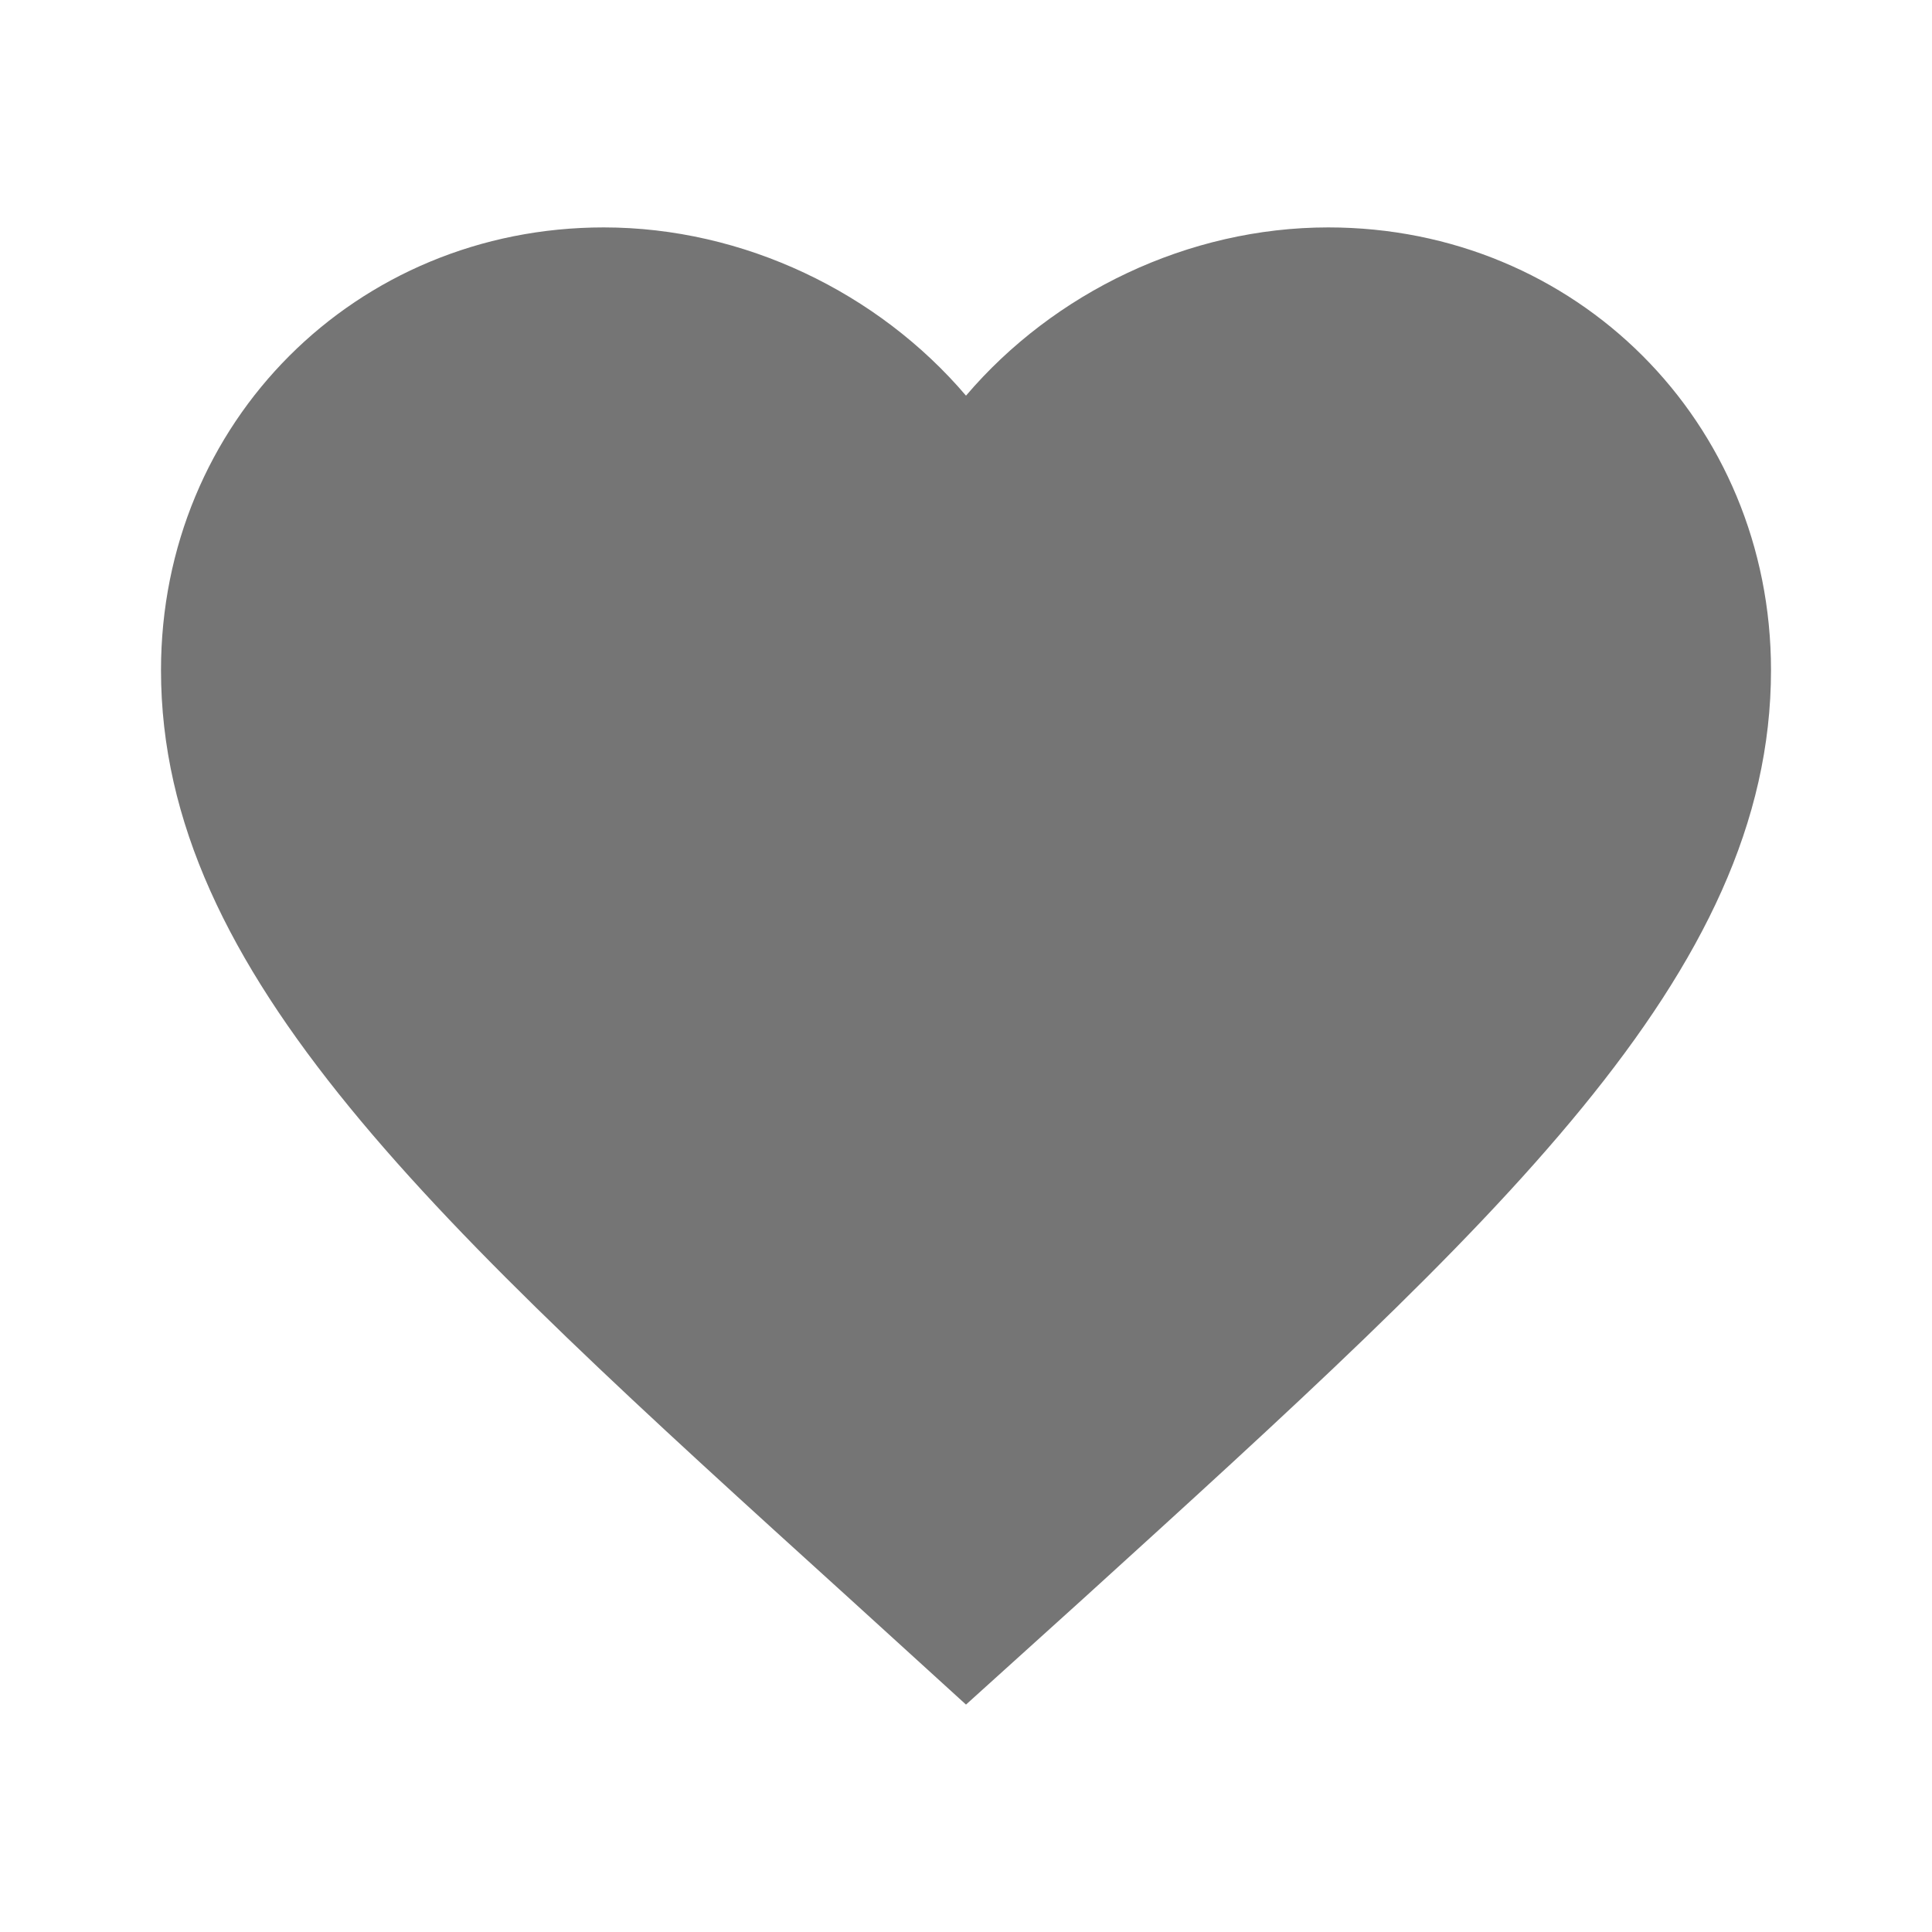
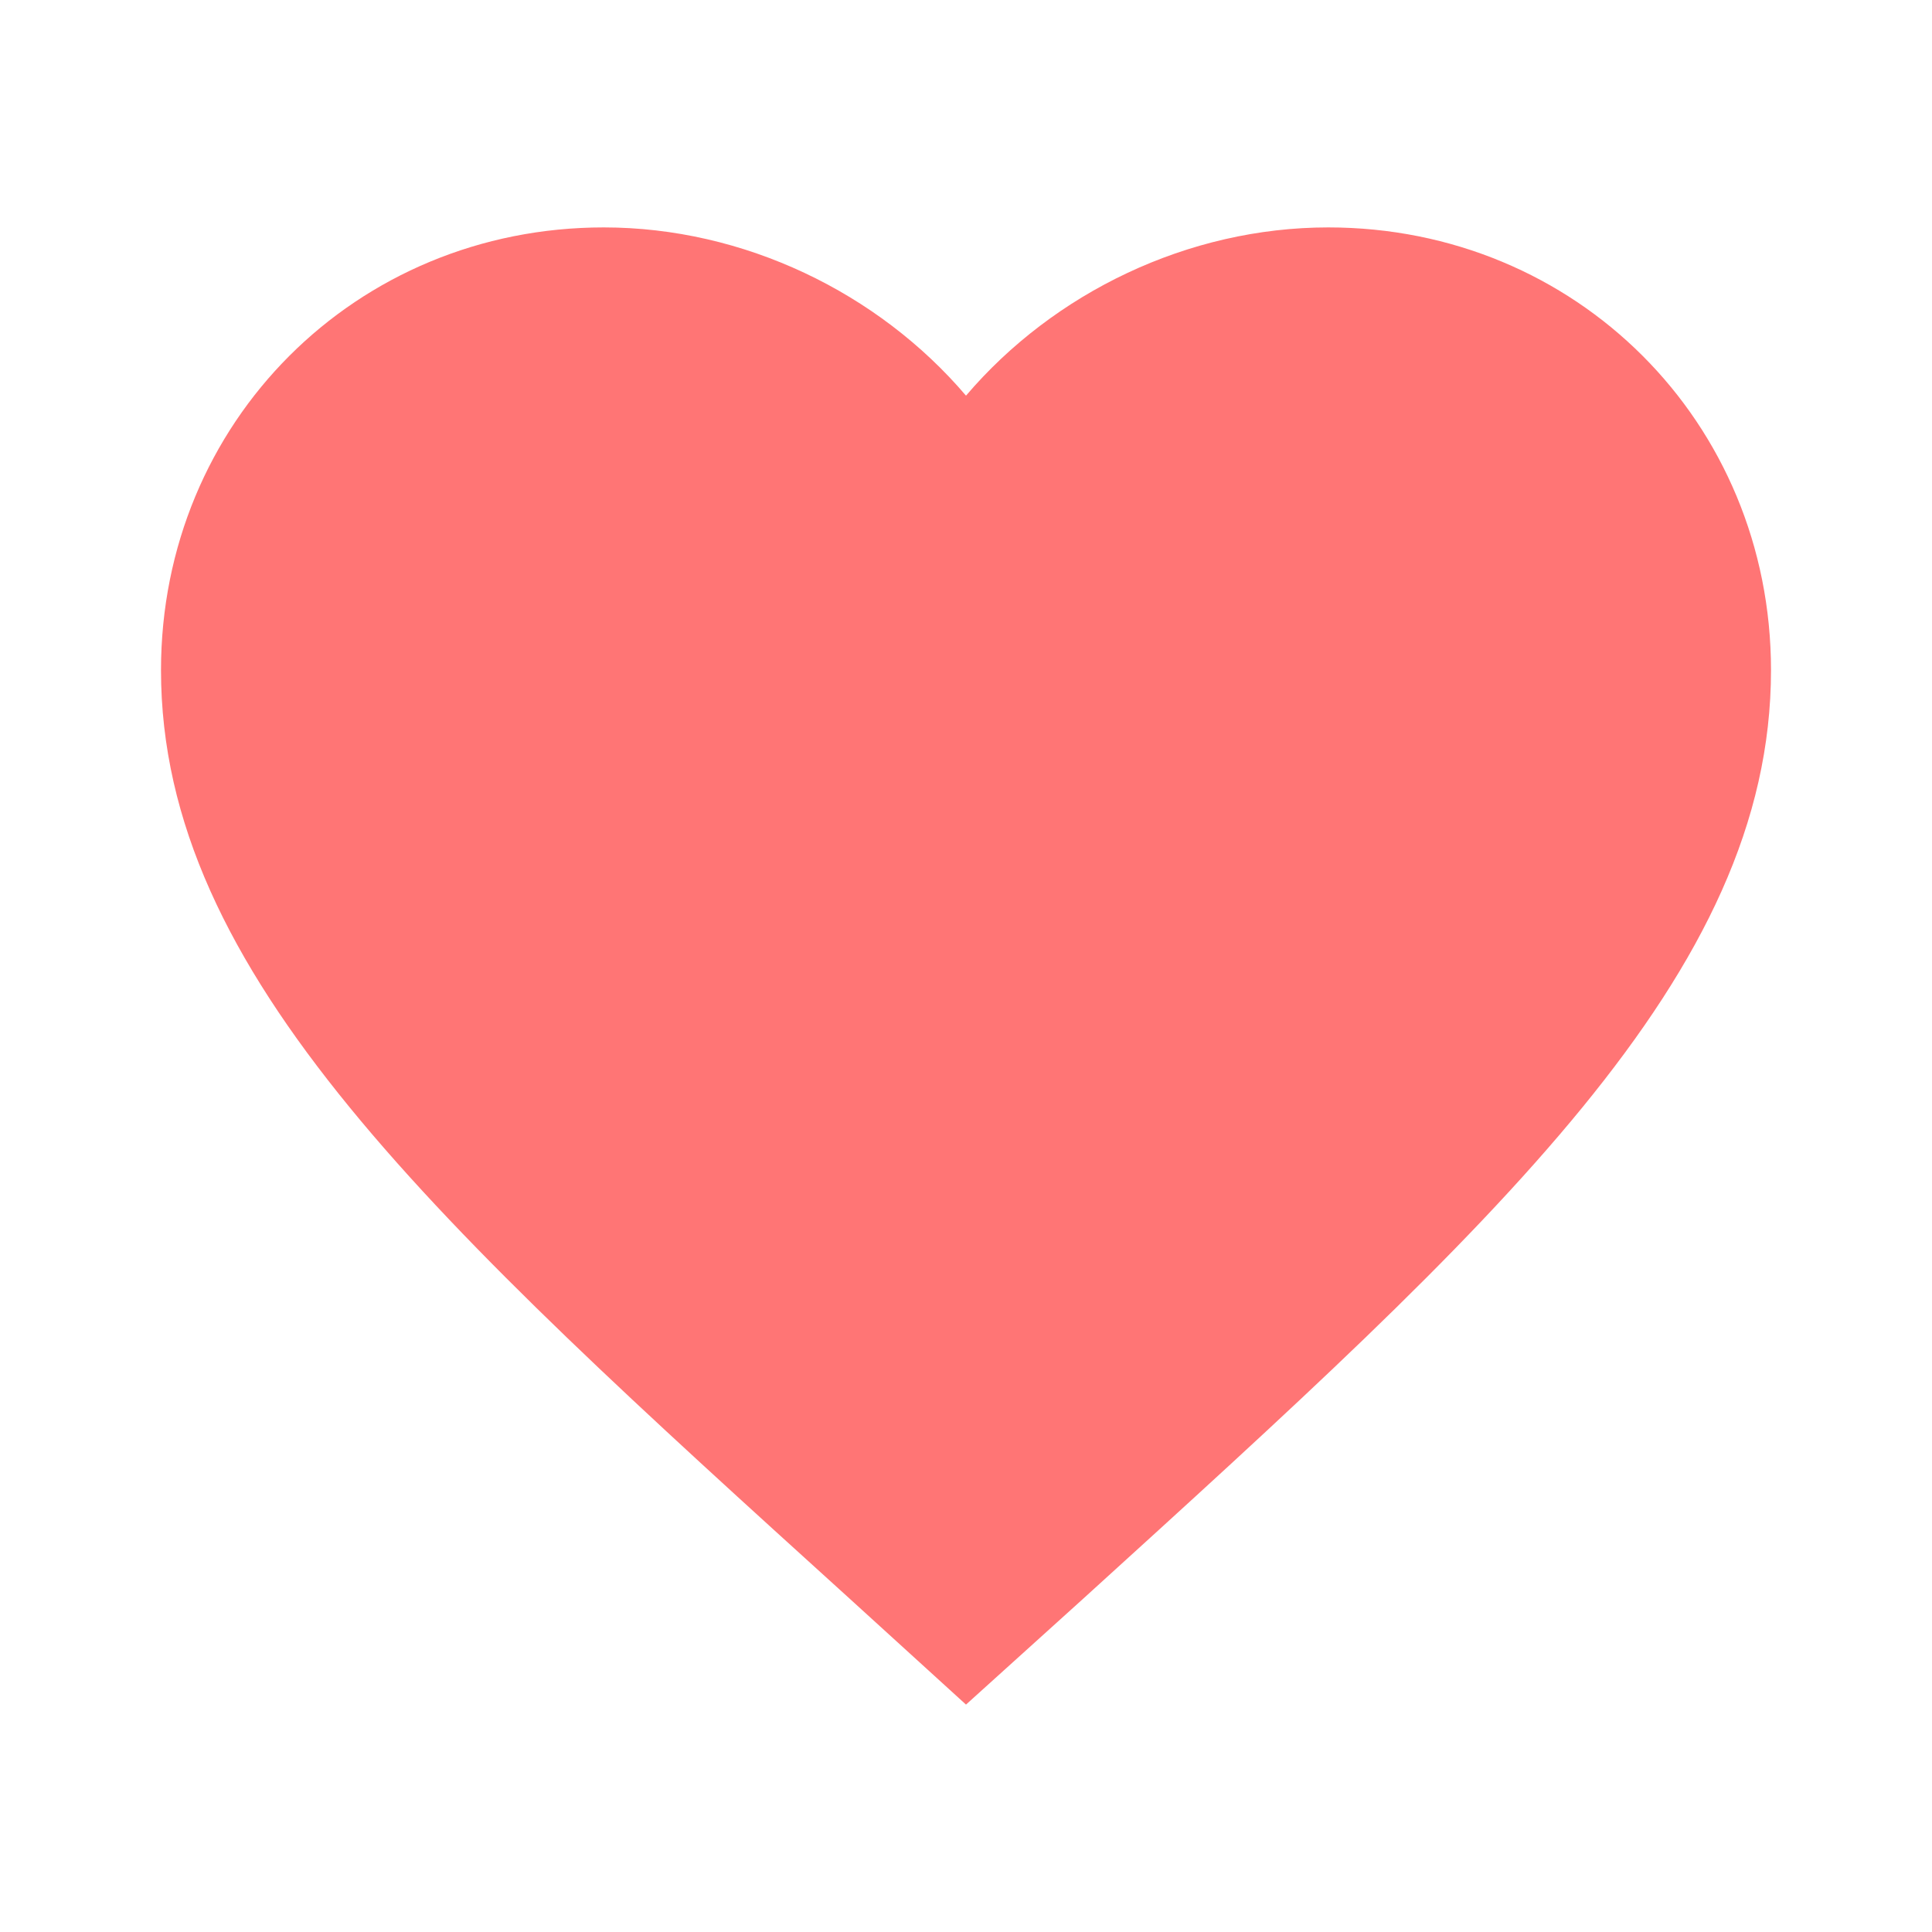
- <svg xmlns="http://www.w3.org/2000/svg" width="24" height="24" viewBox="0 0 24 24" fill="none">
+ <svg xmlns="http://www.w3.org/2000/svg" width="24" height="24" viewBox="0 0 24 24" fill="red">
  <g id="favorite_24px">
-     <path id="icon/action/favorite_24px" d="M12 21.175L10.55 19.855C5.4 15.185 2 12.105 2 8.325C2 5.245 4.42 2.825 7.5 2.825C9.24 2.825 10.91 3.635 12 4.915C13.09 3.635 14.76 2.825 16.5 2.825C19.58 2.825 22 5.245 22 8.325C22 12.105 18.6 15.185 13.45 19.865L12 21.175Z" fill="black" fill-opacity="0.54" />
+     <path id="icon/action/favorite_24px" d="M12 21.175L10.55 19.855C5.4 15.185 2 12.105 2 8.325C2 5.245 4.42 2.825 7.5 2.825C9.24 2.825 10.91 3.635 12 4.915C13.09 3.635 14.76 2.825 16.5 2.825C19.58 2.825 22 5.245 22 8.325C22 12.105 18.6 15.185 13.45 19.865L12 21.175Z" fill="red" fill-opacity="0.54" />
  </g>
</svg>
